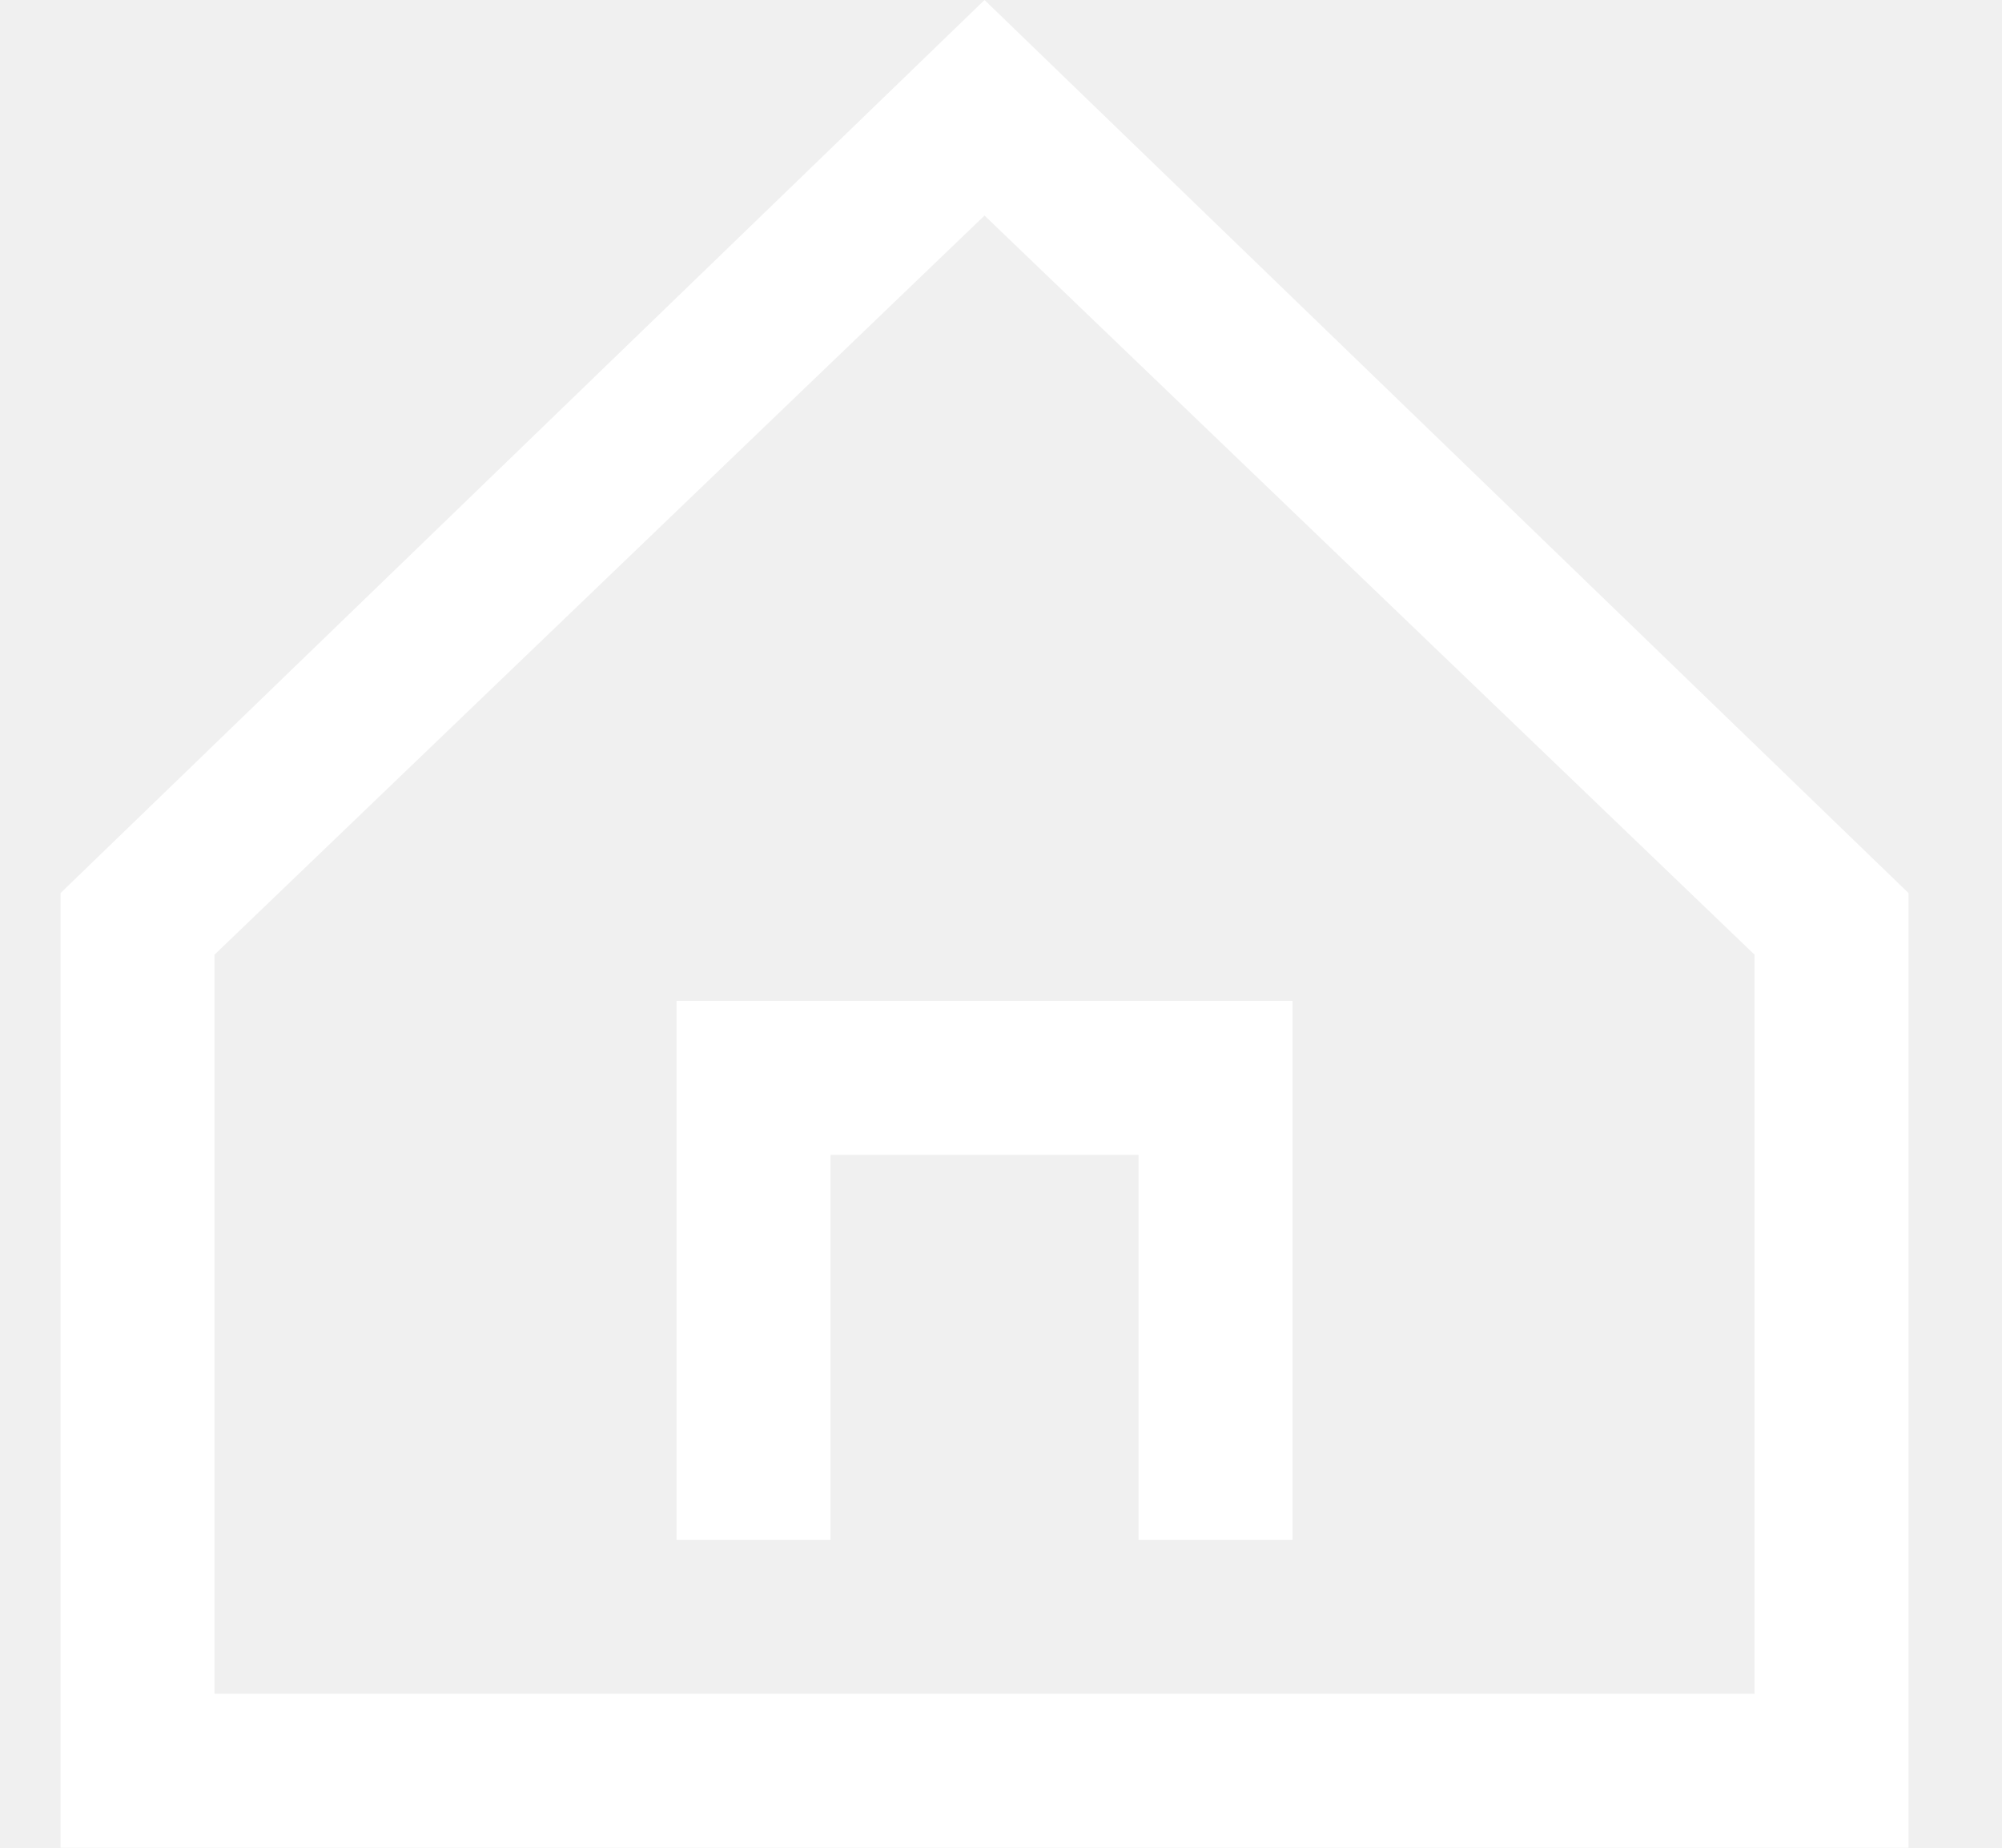
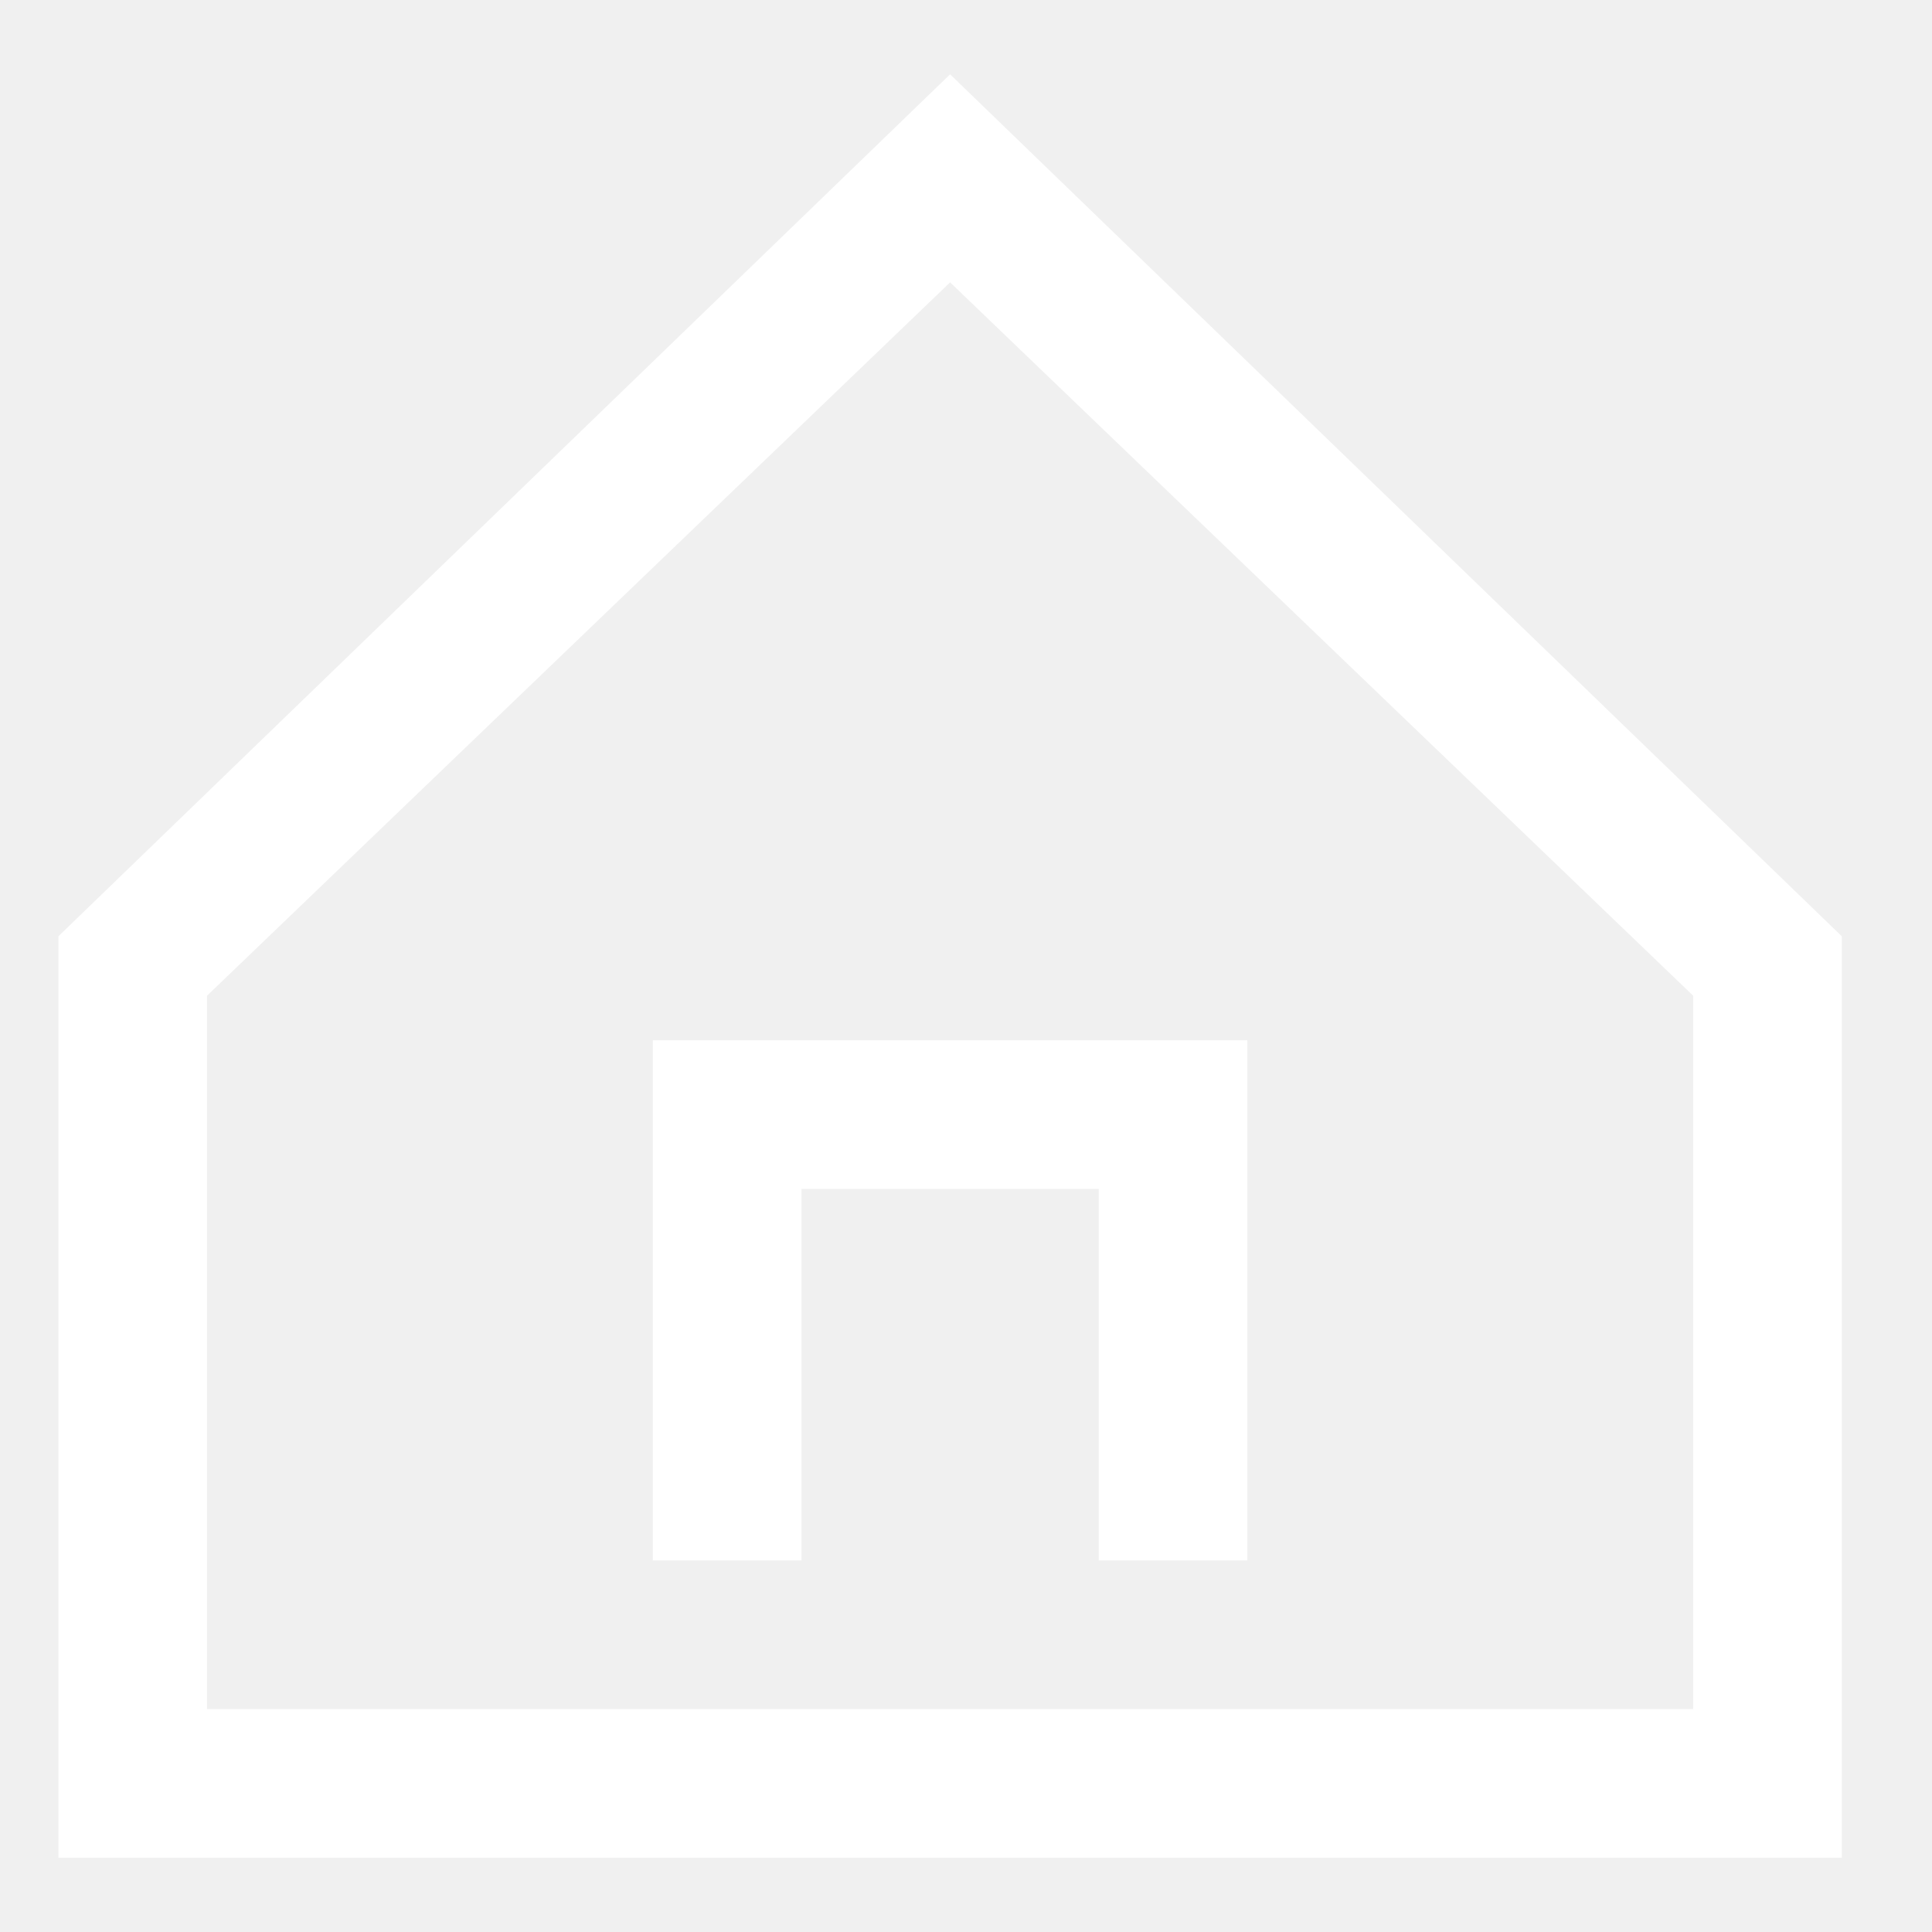
- <svg xmlns="http://www.w3.org/2000/svg" width="13" height="12" viewBox="0 0 13 12" fill="none">
+ <svg xmlns="http://www.w3.org/2000/svg" width="12" height="12" viewBox="0 0 13 12" fill="none">
  <path d="M6.393 0L0.393 5.8V12H12.393V5.8L6.393 0ZM11.393 11H1.393V6.2L6.393 1.4L11.393 6.2V11Z" fill="white" />
  <path d="M4.393 10H5.393V7.5H7.393V10H8.393V6.5H4.393V10Z" fill="white" />
</svg>
